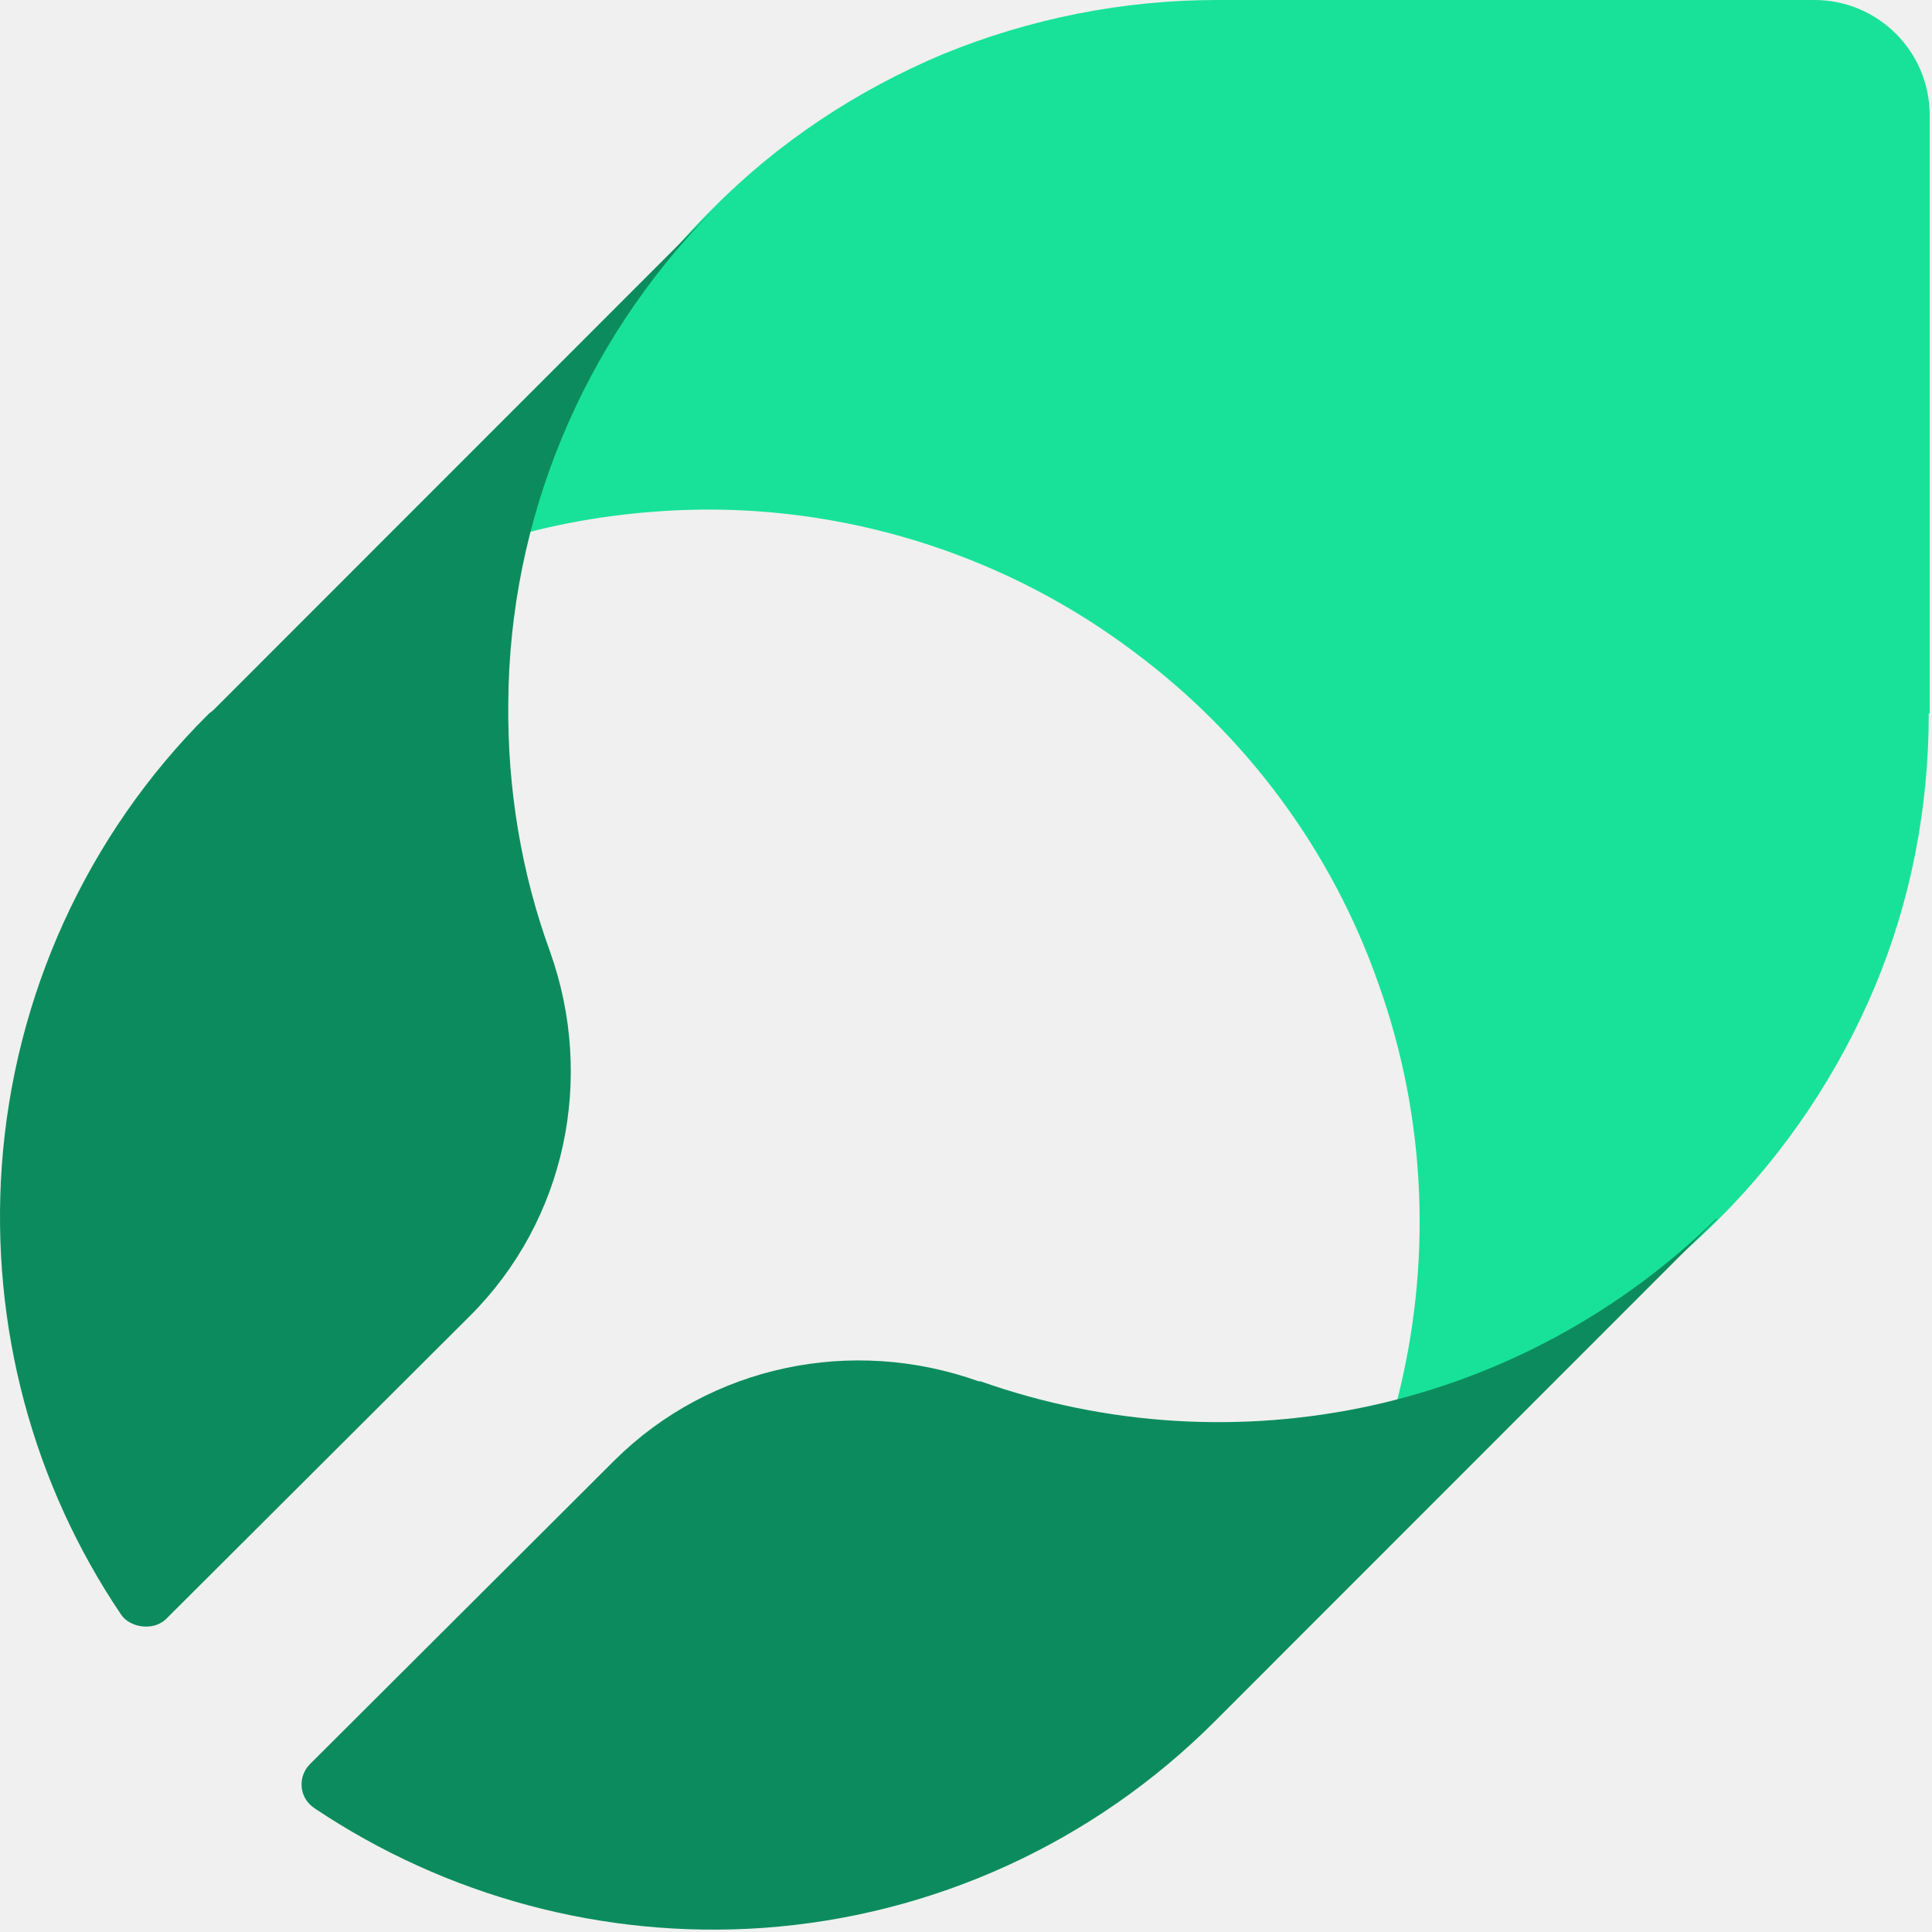
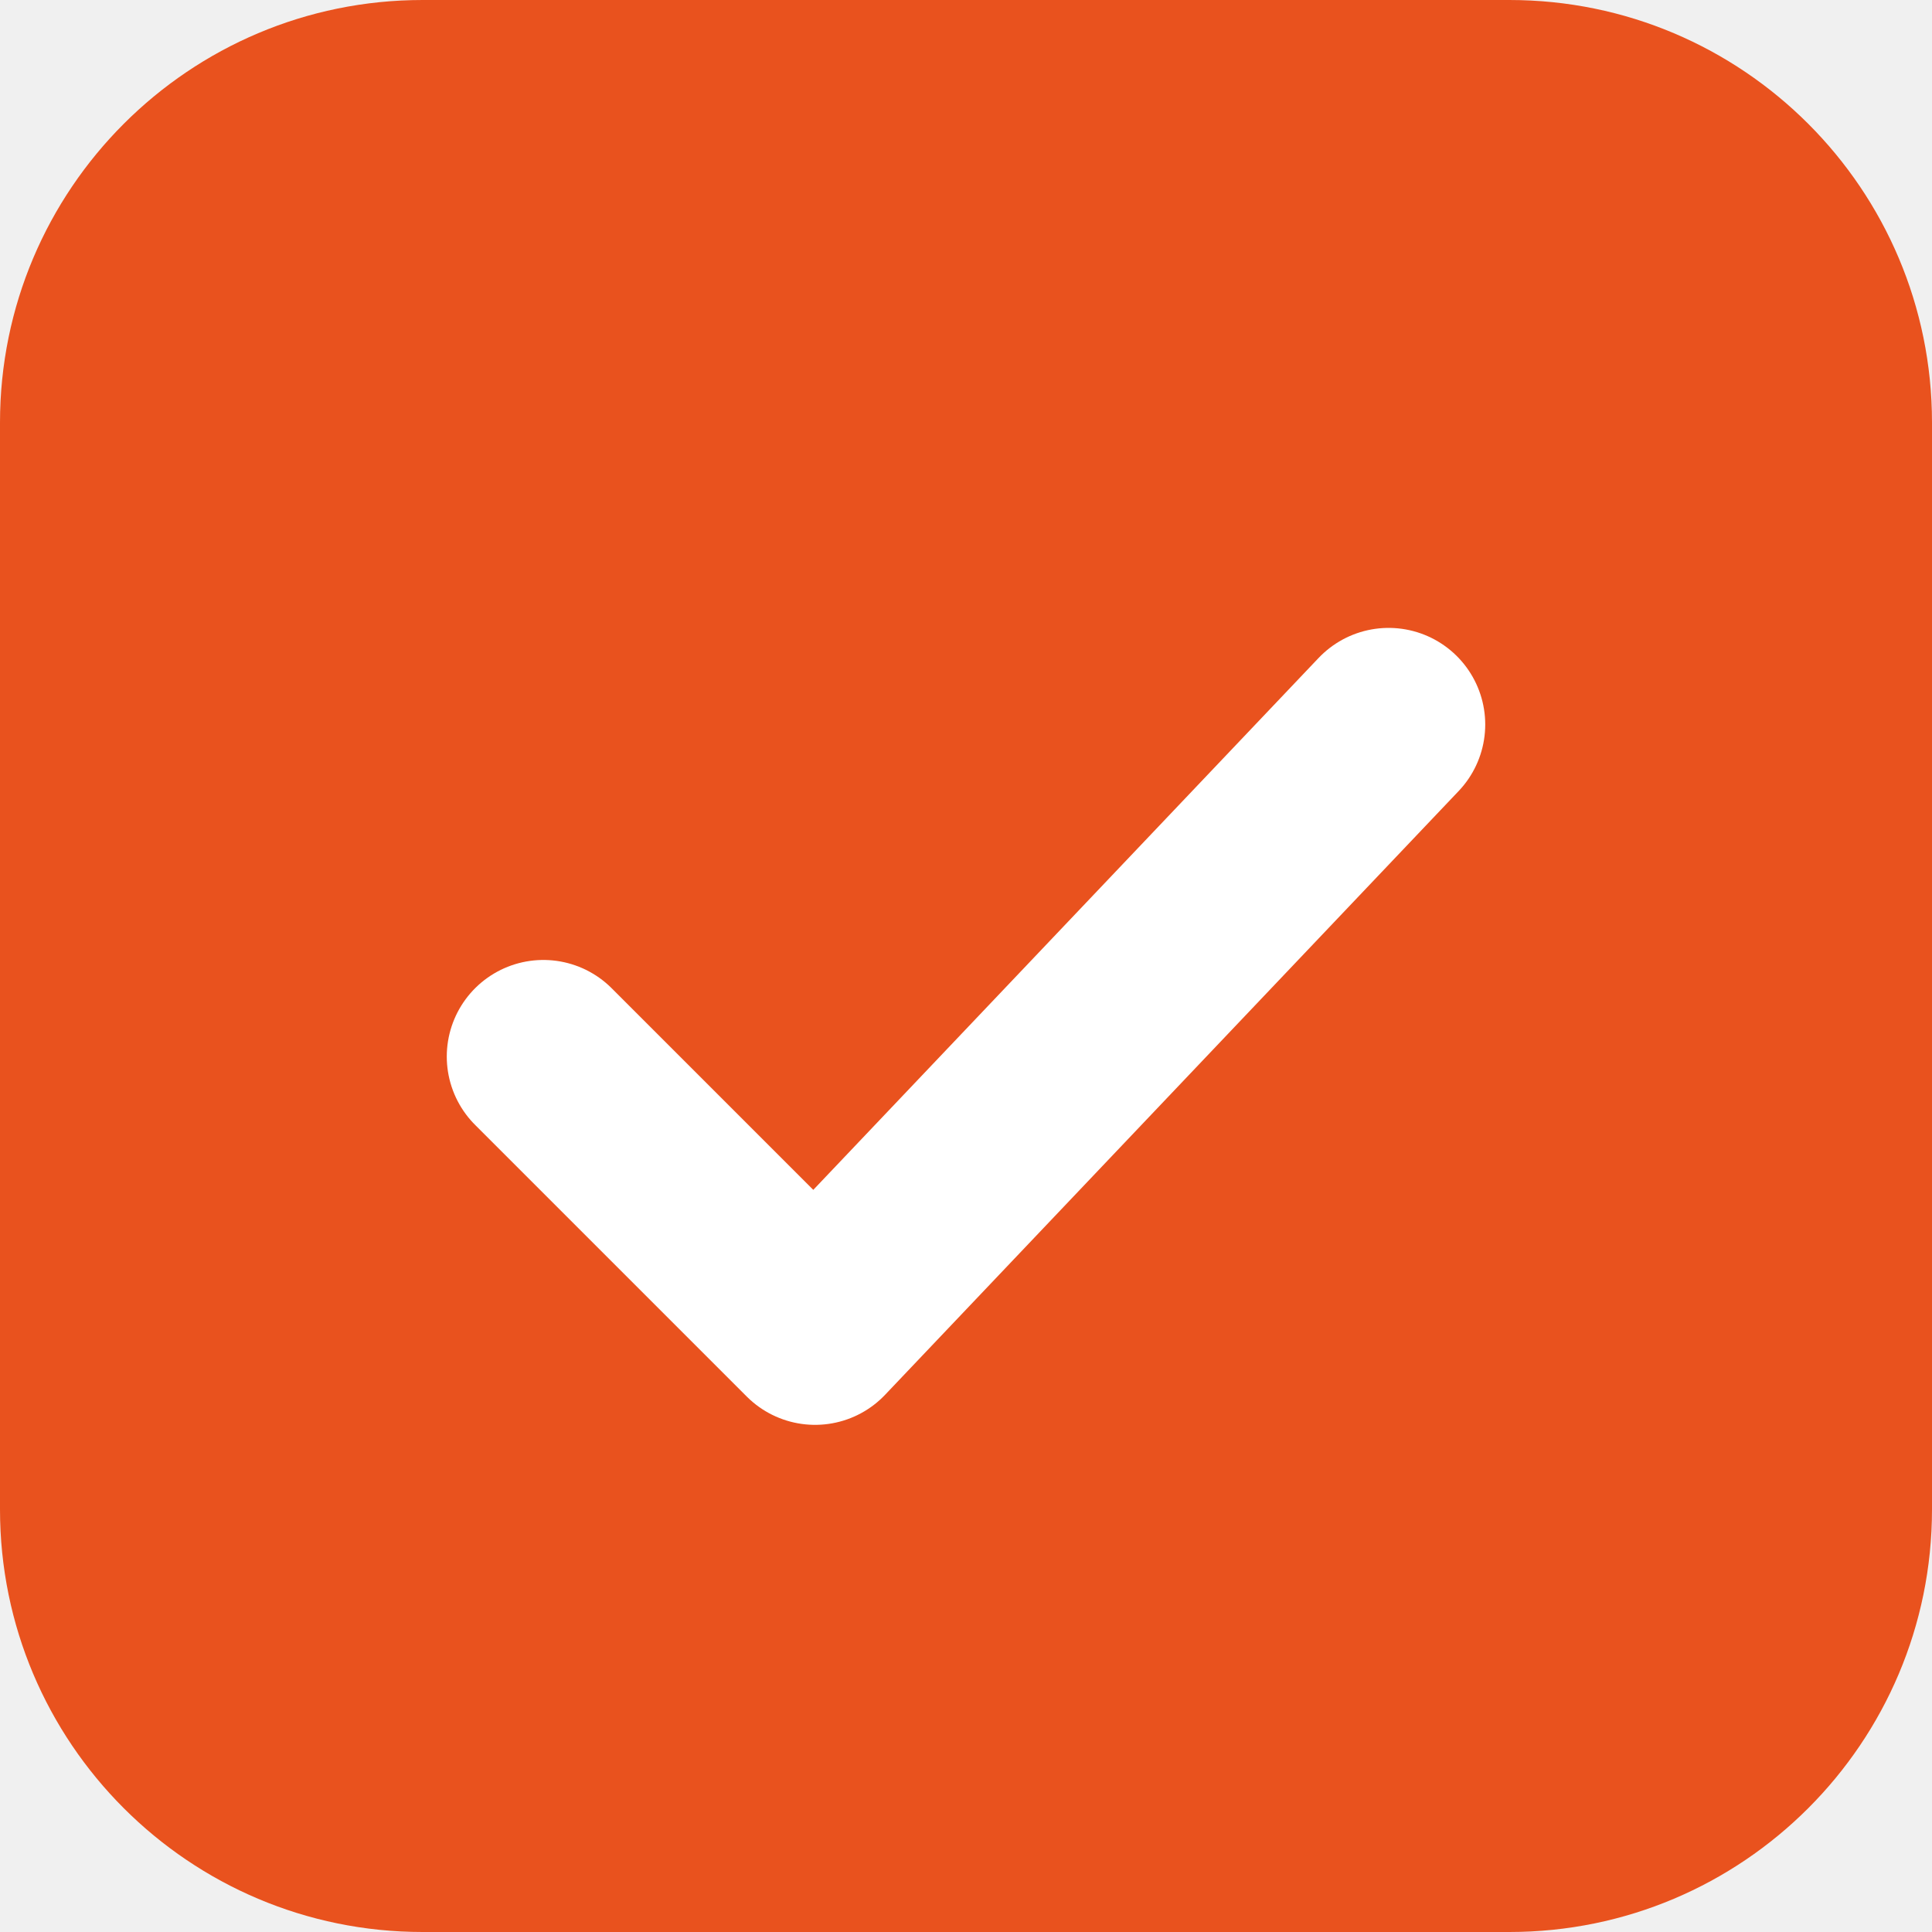
- <svg xmlns="http://www.w3.org/2000/svg" width="502" height="502" viewBox="0 0 502 502" fill="none">
-   <path d="M501.402 185.33V29.962C501.402 13.29 487.876 0 471.453 0H316.156C291.763 0 267.611 4.832 245.15 14.014C222.689 23.438 202.16 36.969 185.012 54.367L183.804 55.575C161.101 78.53 144.92 107.042 136.708 138.454C151.441 134.588 166.656 132.655 181.871 132.413C222.447 131.93 262.298 144.978 294.661 169.383C323.885 191.13 346.104 221.092 358.18 255.645C370.739 290.681 372.188 328.859 362.769 364.862C393.925 356.647 422.666 340.457 445.611 317.744L446.818 316.536C463.966 299.38 477.732 278.841 487.151 256.37C496.571 233.898 501.16 209.735 501.16 185.33H501.402Z" fill="#18E299" />
-   <path d="M132.071 182.706C132.312 135.044 151.32 89.307 184.764 55.125L55.557 184.391C55.076 184.873 54.594 185.113 54.113 185.595C22.593 216.888 3.586 258.774 0.458 303.066C-2.43 344.47 8.397 385.392 31.496 419.575C33.699 422.835 39.677 423.907 43.046 420.778L122.206 341.822C146.989 317.028 154.689 280.198 142.899 247.219C135.44 226.758 131.831 204.852 132.071 182.706Z" fill="#0C8C5E" />
-   <path d="M446.067 316.547C421.284 340.86 390.245 357.71 356.56 365.172C322.634 372.635 287.506 370.468 254.783 358.914C254.783 358.914 254.542 358.914 254.301 358.914C221.338 347.118 184.525 354.821 159.742 379.375L80.581 458.331C77.212 461.701 77.694 467.238 81.784 469.885C115.95 492.754 156.855 503.827 198.24 500.938C242.512 497.809 284.137 478.792 315.656 447.258L316.859 446.054L446.067 316.788V316.547Z" fill="#0C8C5E" />
+ <svg xmlns="http://www.w3.org/2000/svg" viewBox="0 0 32 32">
+   <rect width="32" height="32" rx="7" fill="#E9521E" />
+   <path d="M9 17.5l4.5 4.5L23 12" fill="none" stroke="#fff" stroke-width="3.2" stroke-linecap="round" stroke-linejoin="round" />
</svg>
